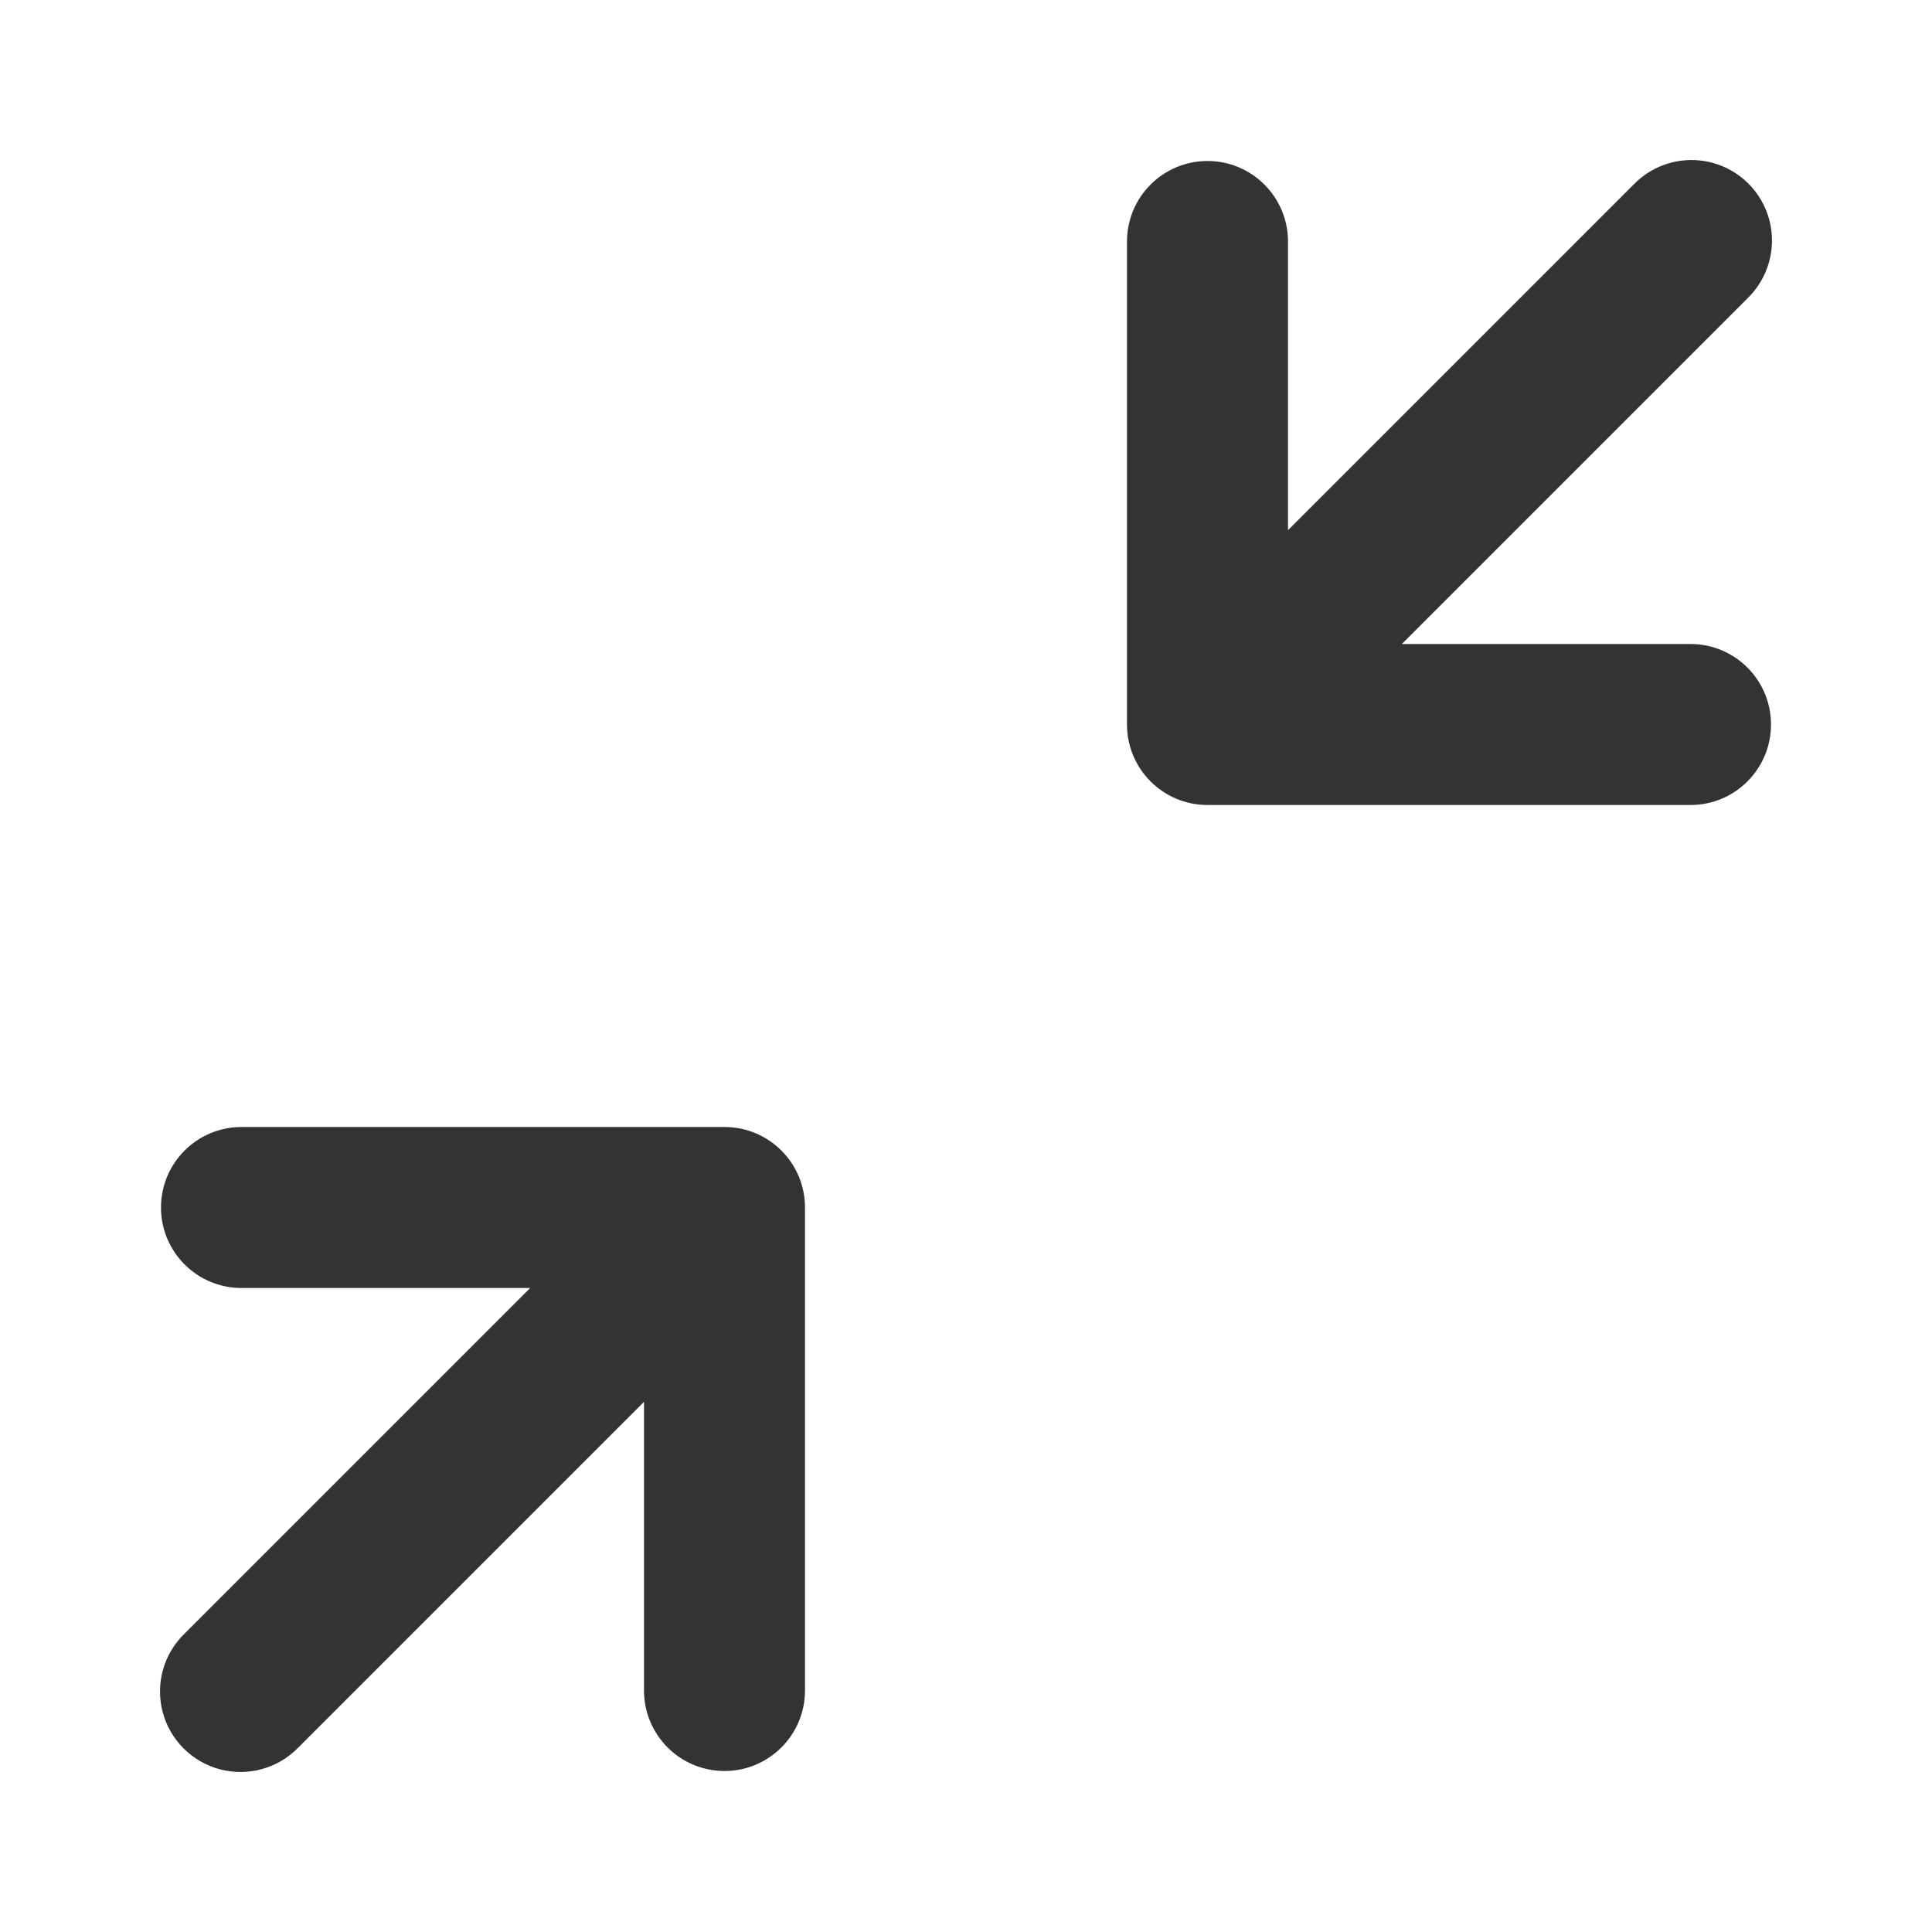
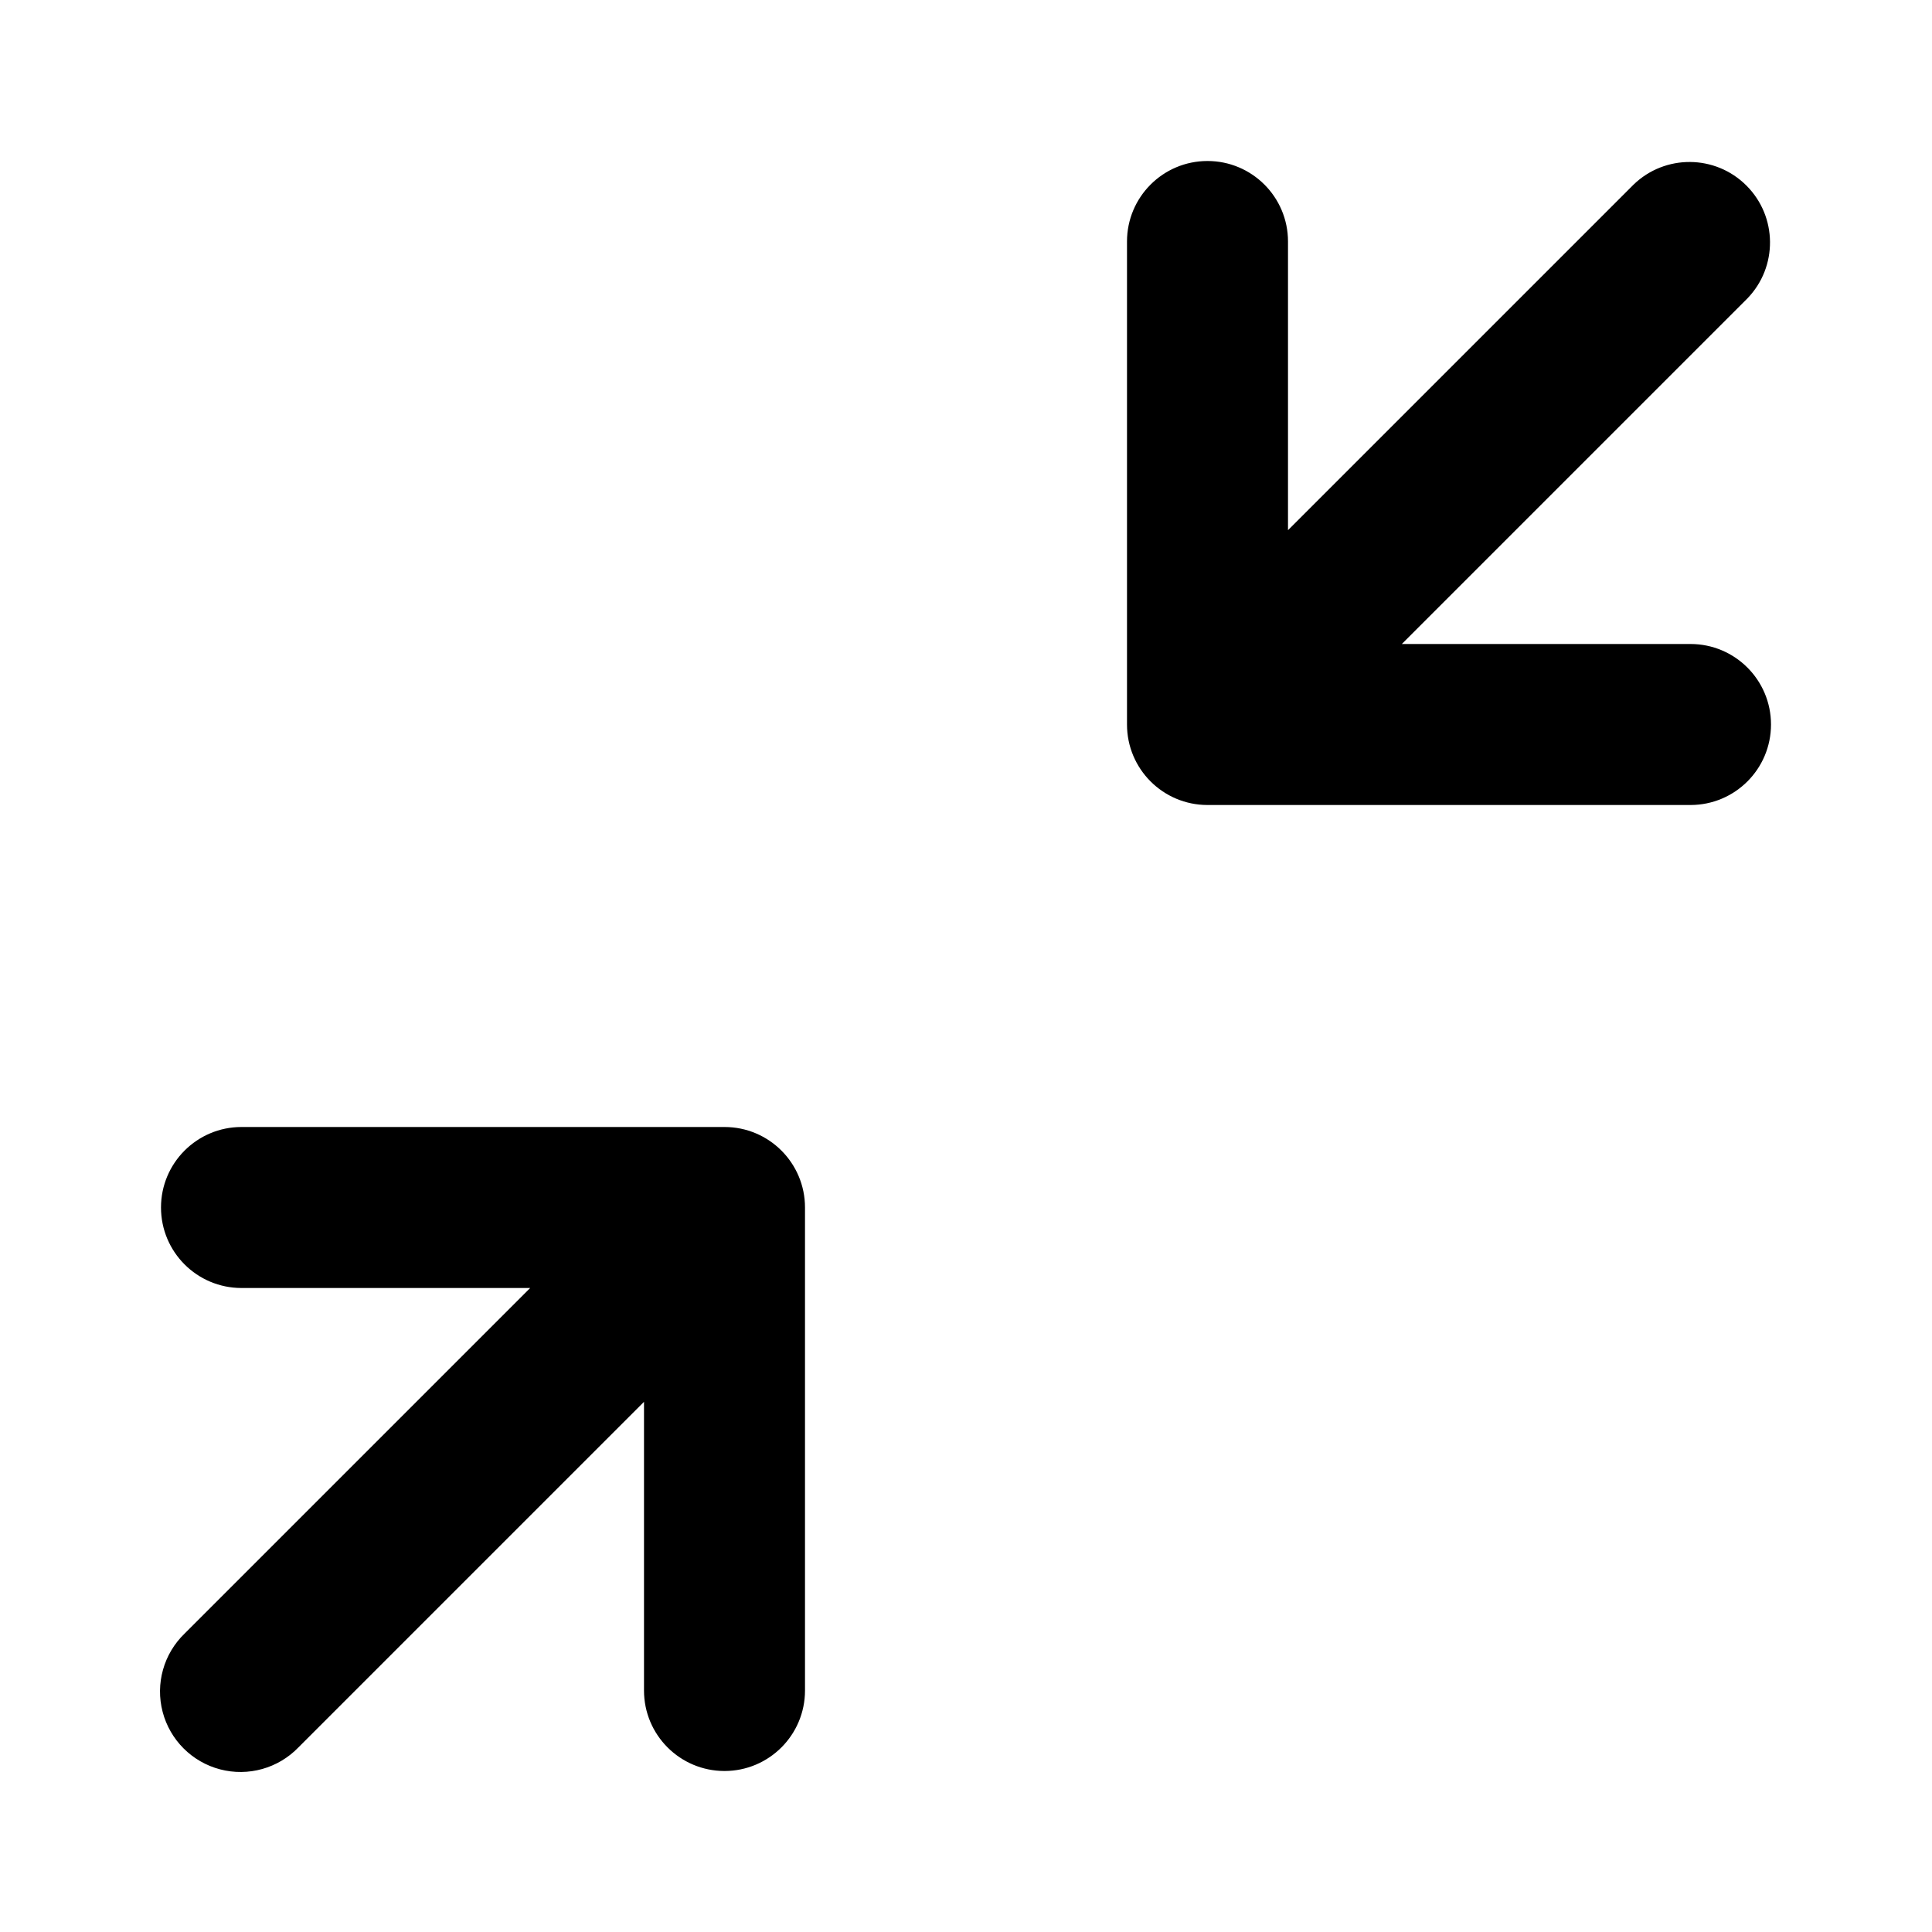
<svg xmlns="http://www.w3.org/2000/svg" width="24" height="24" fill="none" viewBox="0 0 24 24">
-   <path fill="#333" fill-rule="evenodd" d="M14 9a1 1 0 001 1h6a1 1 0 100-2h-3.586l4.293-4.293a1 1 0 10-1.414-1.414L16 6.586V3a1 1 0 10-2 0v6zm-4 6a1 1 0 00-1-1H3a1 1 0 100 2h3.586l-4.293 4.293a1 1 0 101.414 1.414L8 17.414V21a1 1 0 102 0v-6z" />
+   <path fill="currentColor" fill-rule="evenodd" d="M14 9a1 1 0 001 1h6a1 1 0 100-2h-3.586l4.293-4.293a1 1 0 00-1.414-1.414L16 6.586V3a1 1 0 10-2 0v6zm-4 6a1 1 0 00-1-1H3a1 1 0 100 2h3.586l-4.293 4.293a1 1 0 101.414 1.414L8 17.414V21a1 1 0 102 0v-6z" />
</svg>
